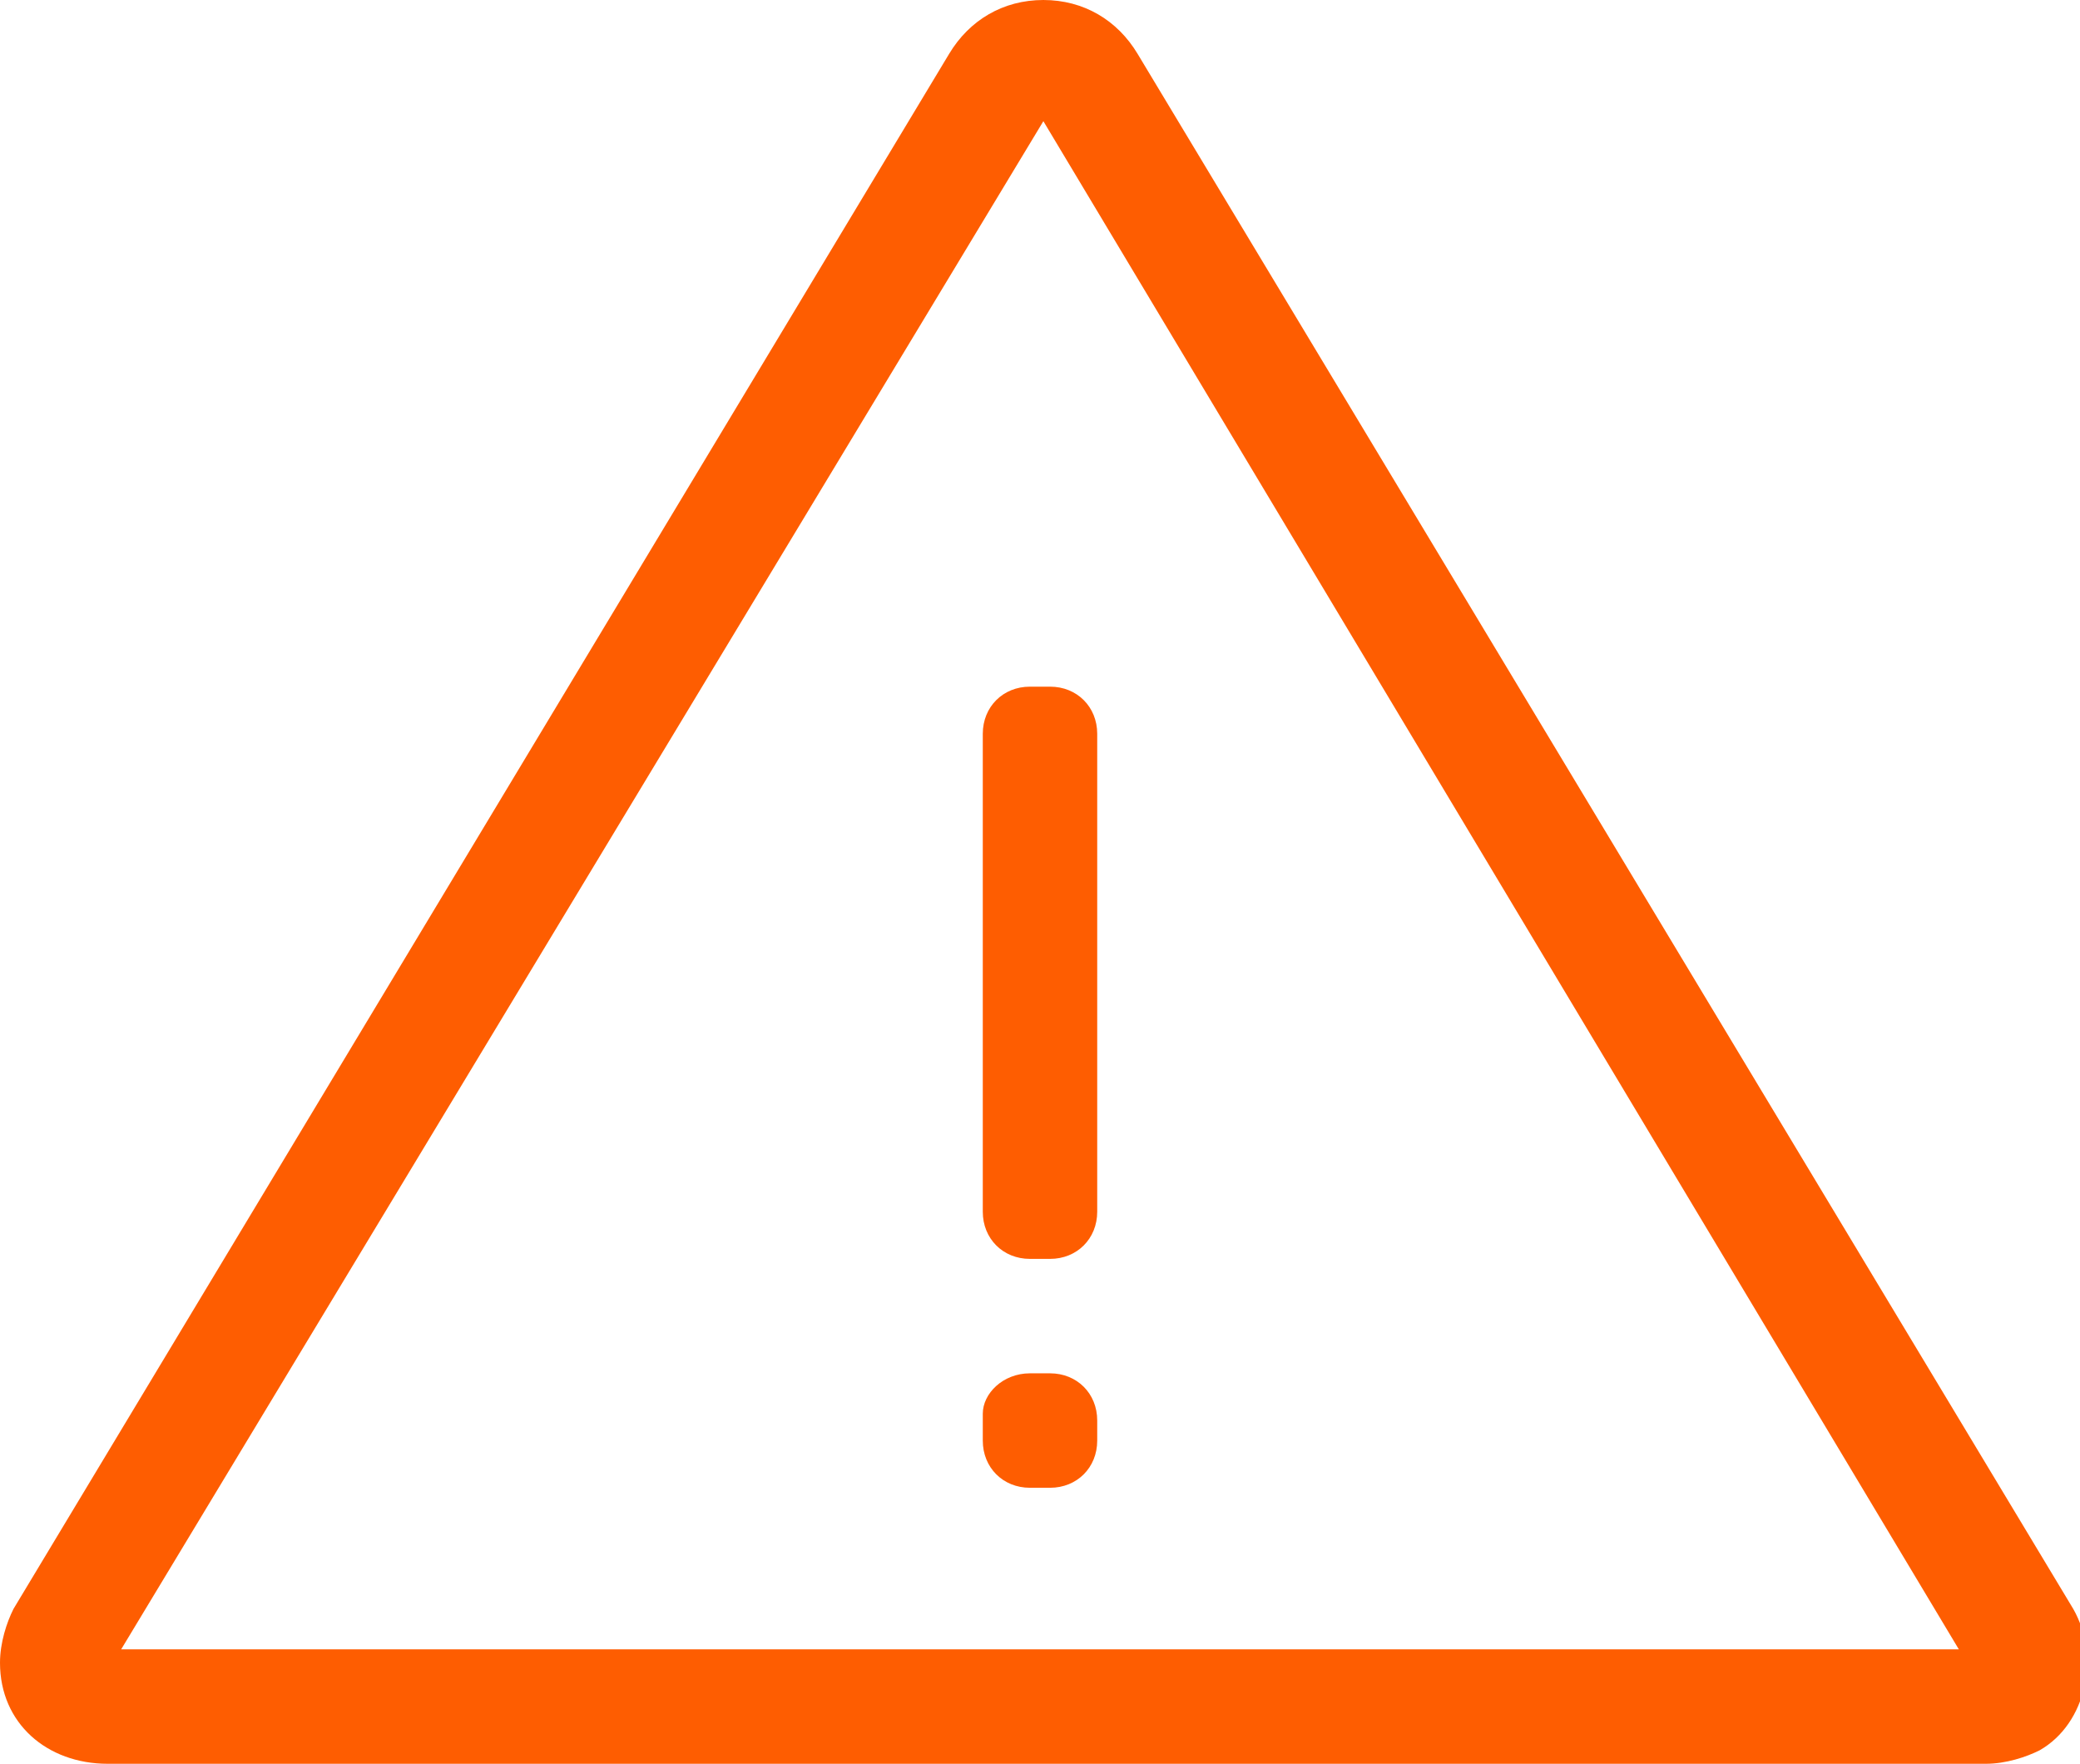
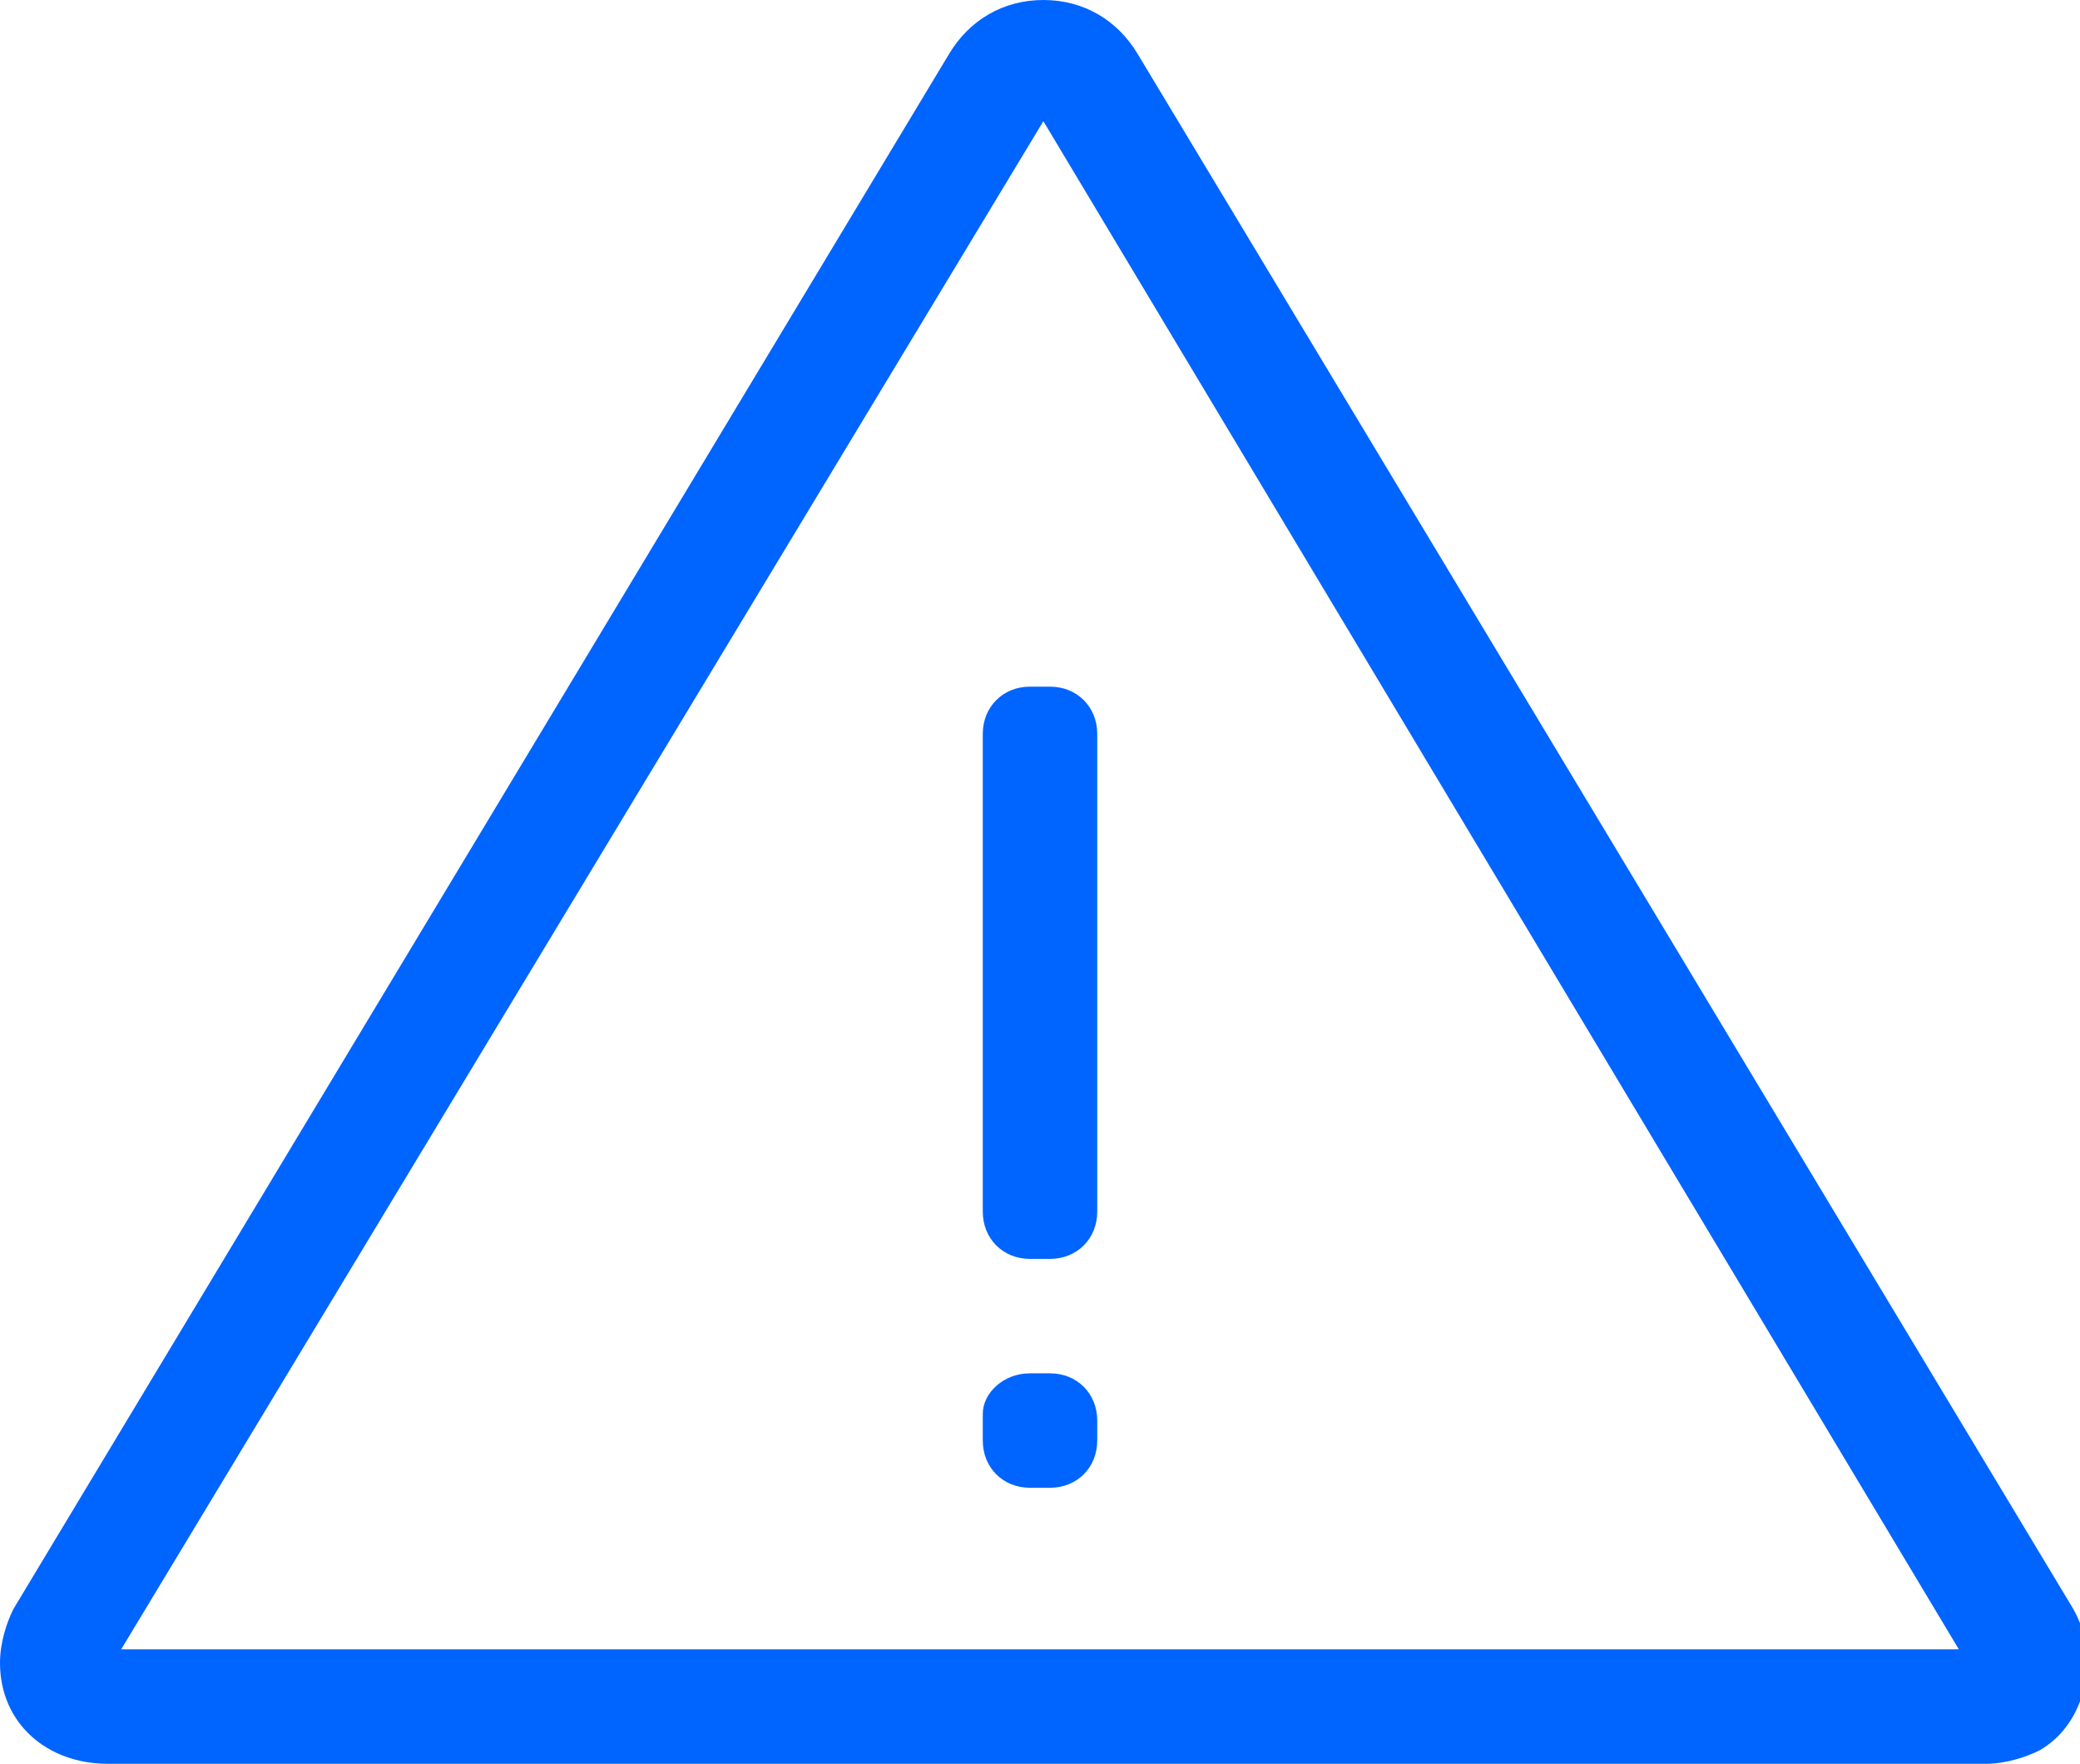
<svg xmlns="http://www.w3.org/2000/svg" version="1.1" id="레이어_1" x="0px" y="0px" viewBox="0 0 30.9 26.2" style="enable-background:new 0 0 30.9 26.2;" xml:space="preserve">
  <style type="text/css">
	.st0{fill:none;}
- 	.st1{fill:#FE5D01;}
+ 	.st1{fill:#0064FF;}
</style>
  <g id="f5b8c098-46cc-48e7-821f-60f5c0a75964">
    <g id="fcab744b-3188-475b-a63f-38f7ea0d36a0">
      <g id="bb1823c2-7cb8-44f5-80f7-faca5d272abe">
        <g id="a01e2a91-13d0-4952-9216-c885ff68009b">
          <g id="e6bf9565-7d09-4bc3-93c5-dbab7dab93dc">
            <path class="st0" d="M29.3,25.3H1.6c-0.3,0-0.5-0.1-0.6-0.4c-0.1-0.2-0.1-0.5,0-0.7L14.8,1.2c0.2-0.4,0.7-0.5,1-0.2       C16,1,16,1.1,16.1,1.2L30,24.3c0.1,0.2,0.1,0.5,0,0.7C29.8,25.2,29.6,25.4,29.3,25.3z" />
            <path class="st1" d="M15.5,1.8L1.8,24.5h27.3L15.5,1.8 M15.5,0c0.6,0,1.1,0.3,1.4,0.8l13.9,23.1c0.4,0.7,0.2,1.7-0.5,2.1       c-0.2,0.1-0.5,0.2-0.8,0.2H1.6c-0.9,0-1.6-0.6-1.6-1.5c0-0.3,0.1-0.6,0.2-0.8L14.1,0.8C14.4,0.3,14.9,0,15.5,0z" />
          </g>
        </g>
        <g id="ad64cf4f-e016-47cc-9216-14c22e80cdf9">
          <path id="a435138b-f1c3-4264-9245-4cd9cebefa22" class="st1" d="M15.3,10.2h0.3c0.4,0,0.7,0.3,0.7,0.7c0,0,0,0,0,0V18      c0,0.4-0.3,0.7-0.7,0.7l0,0h-0.3c-0.4,0-0.7-0.3-0.7-0.7c0,0,0,0,0,0l0,0v-7.1C14.6,10.5,14.9,10.2,15.3,10.2z" />
          <path id="ba58445f-5543-4ba2-8406-7a72e38e6746" class="st1" d="M15.3,20.4h0.3c0.4,0,0.7,0.3,0.7,0.7v0.3      c0,0.4-0.3,0.7-0.7,0.7h-0.3c-0.4,0-0.7-0.3-0.7-0.7V21C14.6,20.7,14.9,20.4,15.3,20.4z" />
        </g>
      </g>
    </g>
  </g>
</svg>
